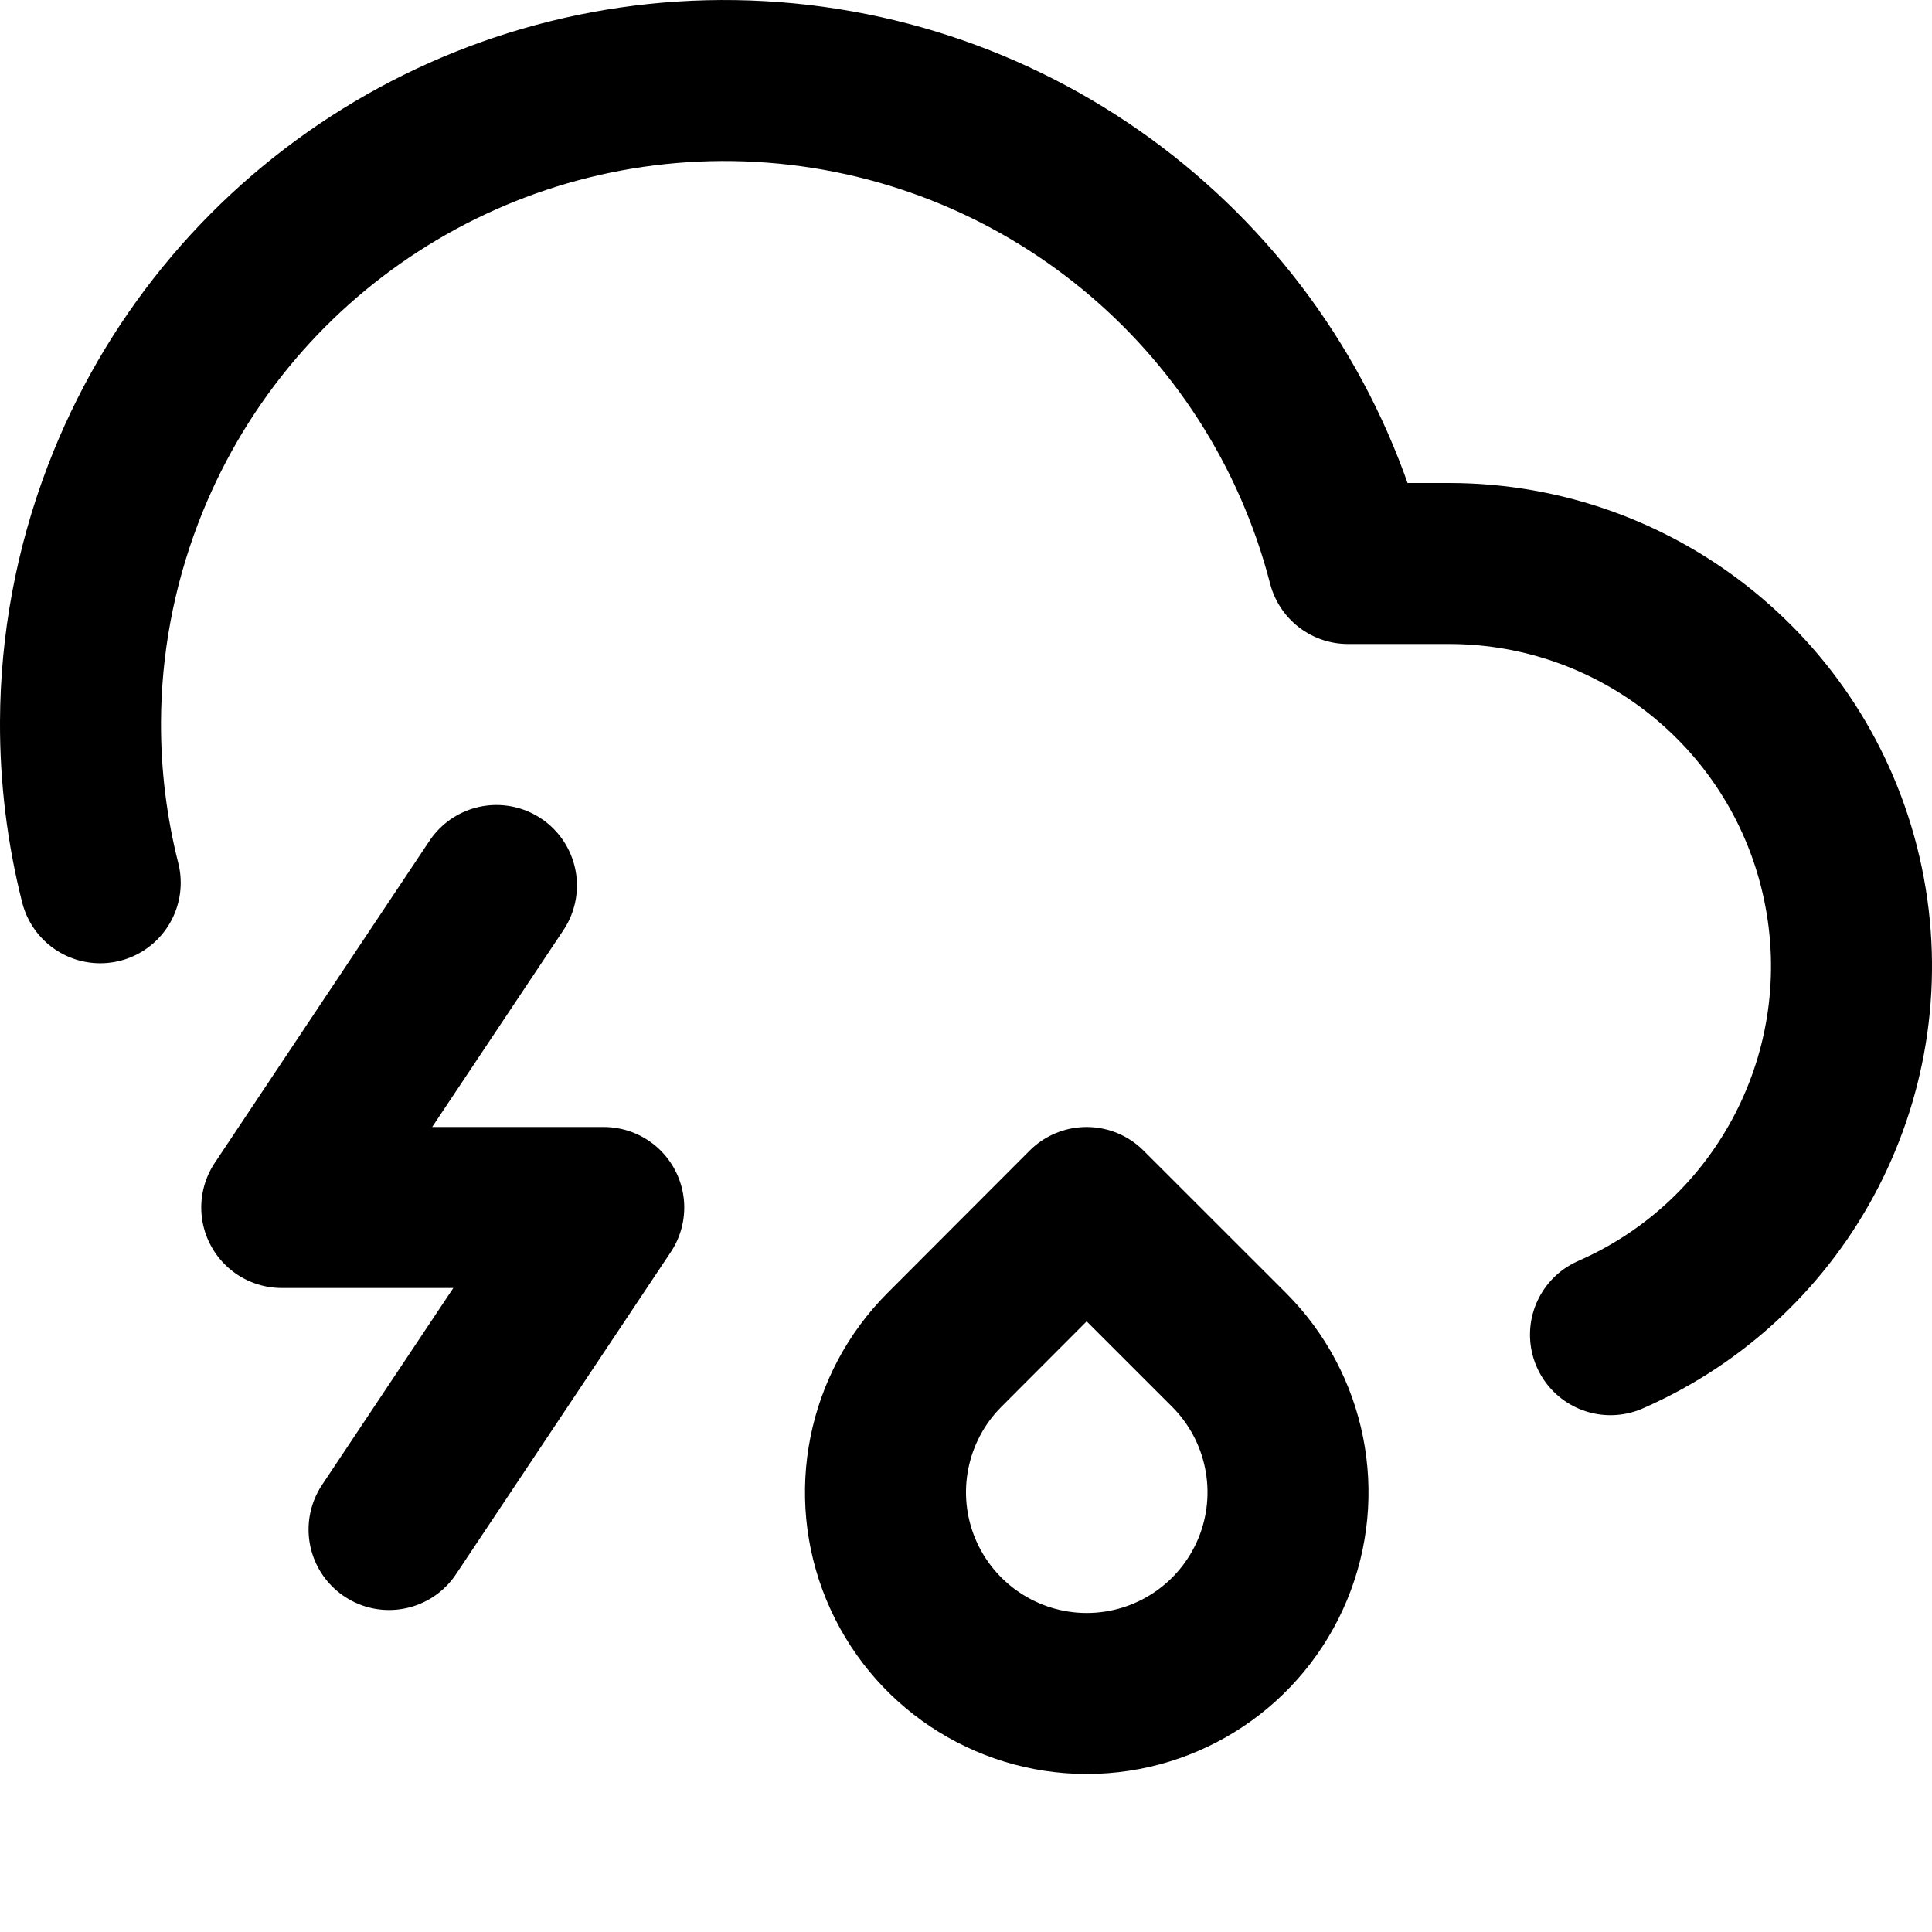
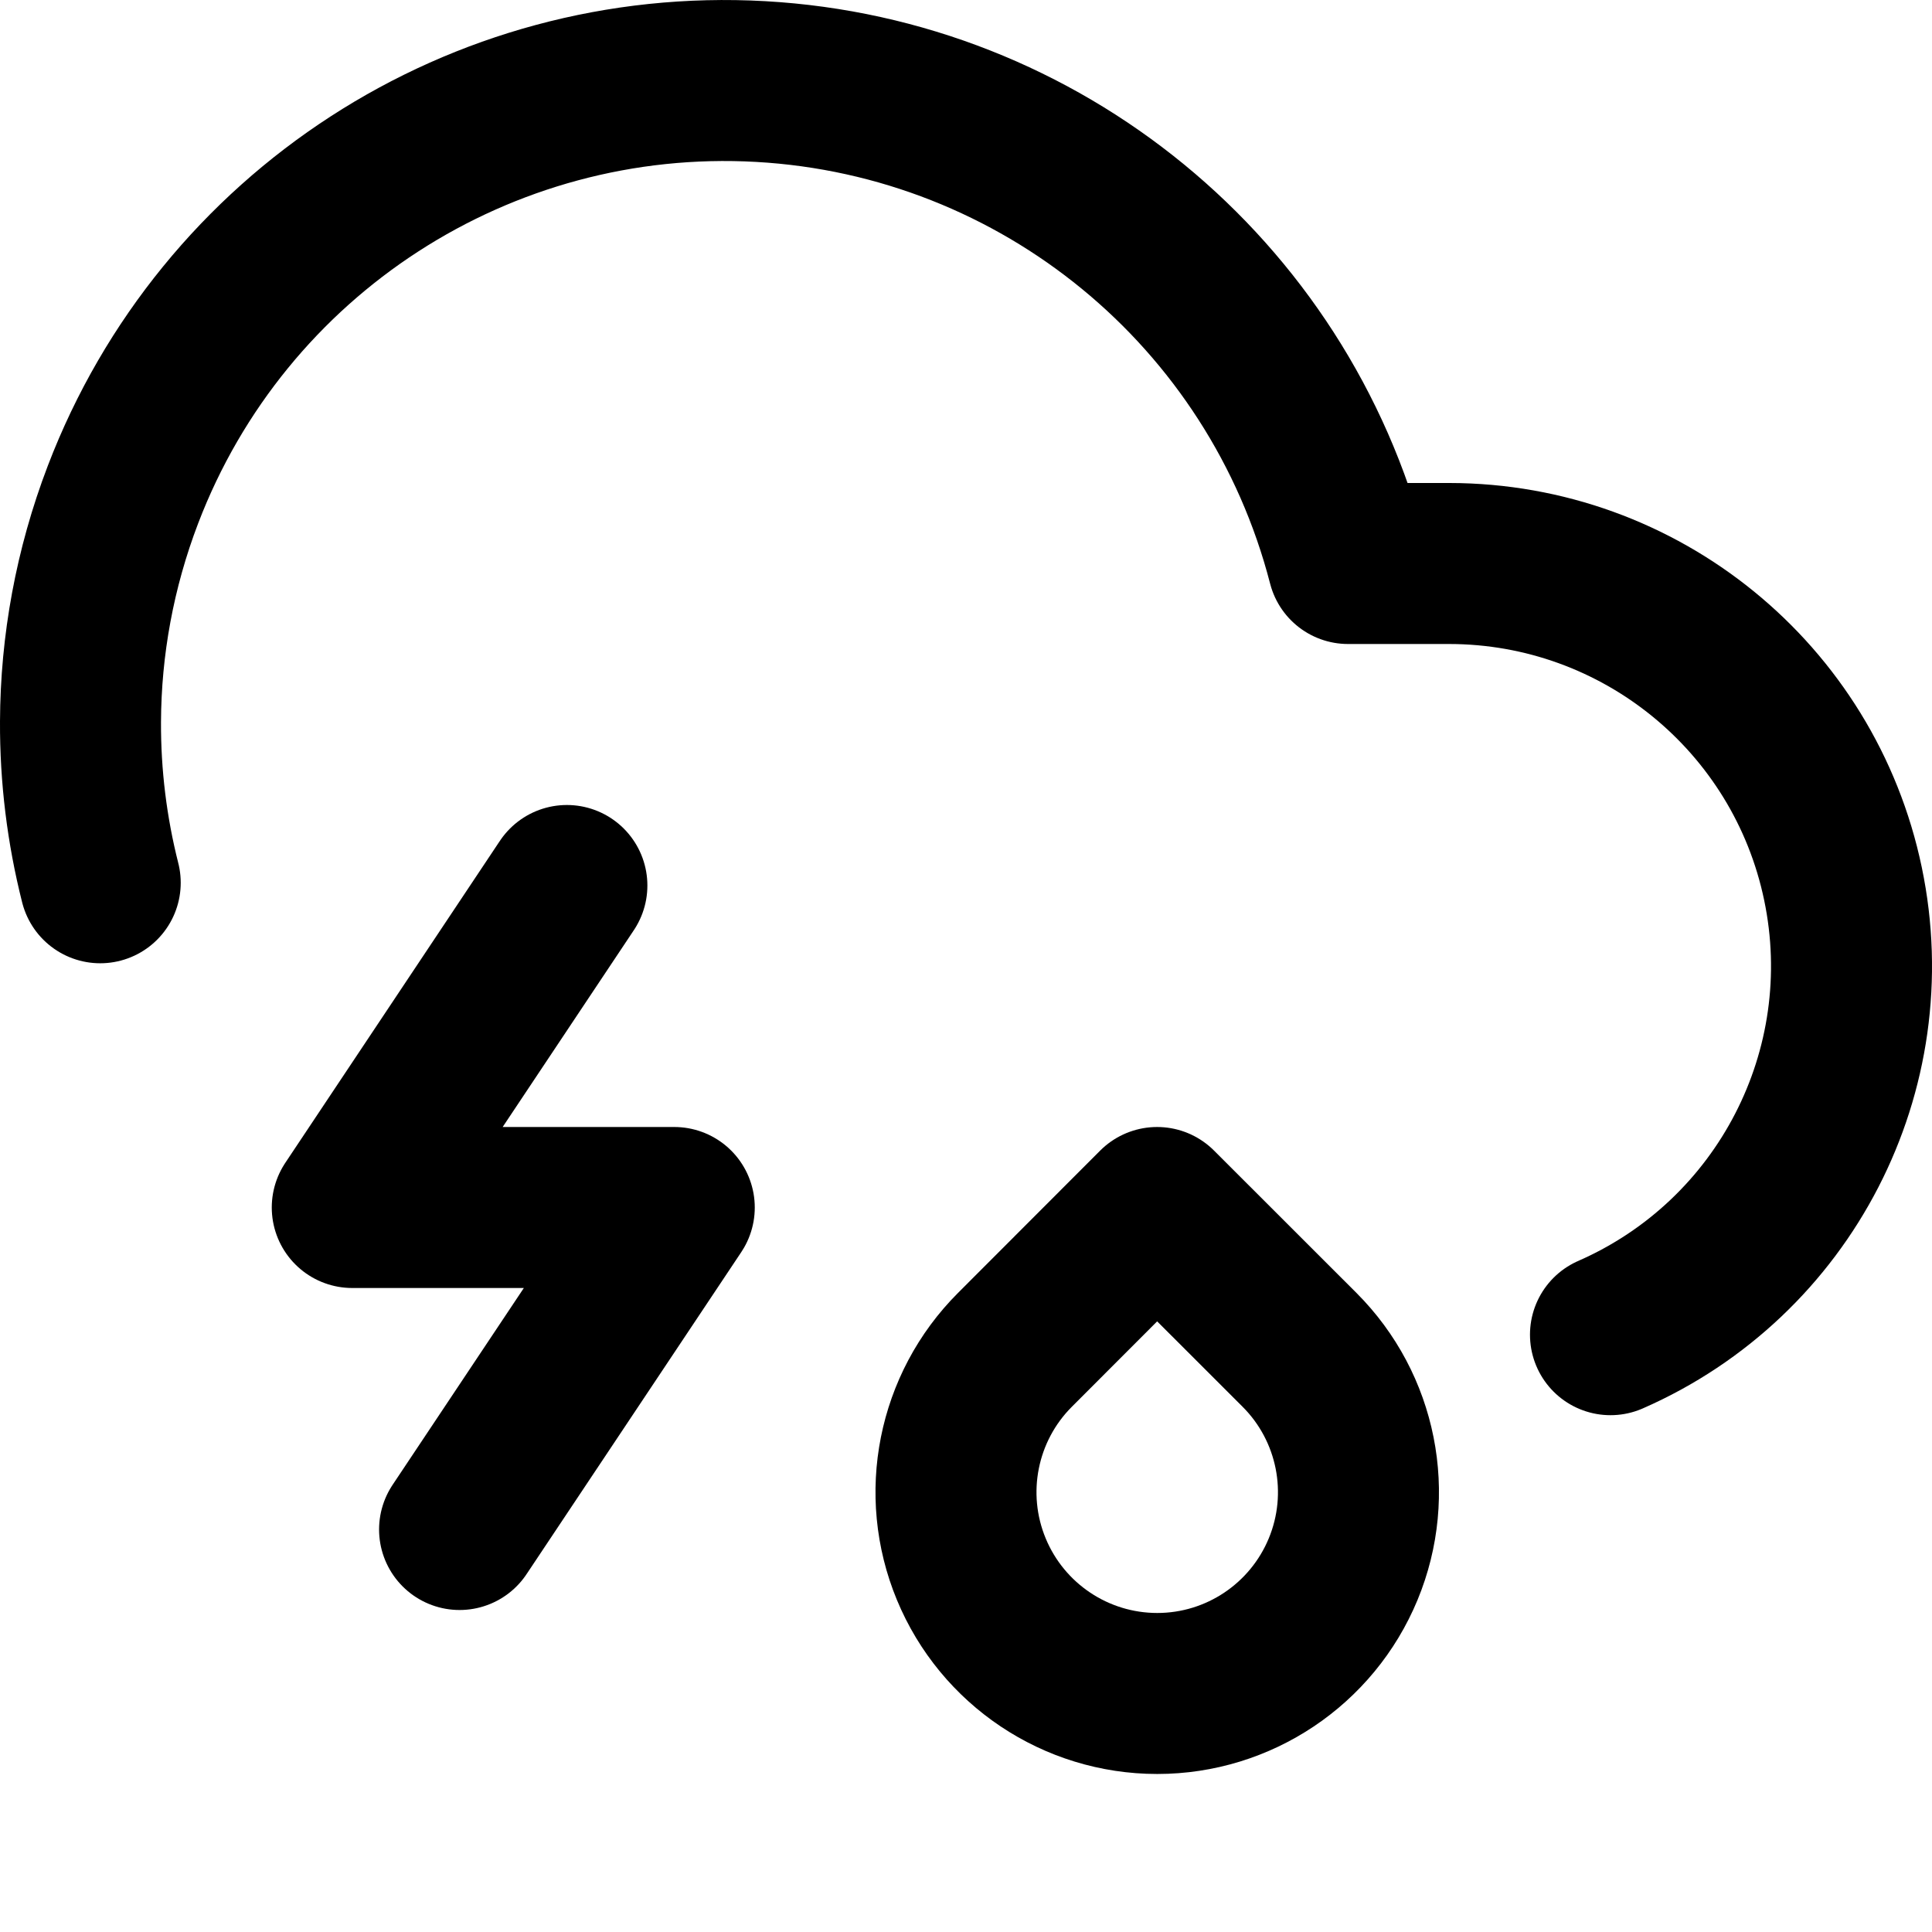
<svg xmlns="http://www.w3.org/2000/svg" style="isolation:isolate" viewBox="0 0 24 24" width="24" height="24">
  <defs>
-     <clipPath id="_clipPath_RThbtPOFJOnBPgZjt0u7wCPowJNtsEHR">
+     <clipPath id="_clipPath_25RDd1GssGjVWe4JyiwOtriXameN4X4t">
      <rect width="24" height="24" />
    </clipPath>
  </defs>
-   <g clip-path="url(#_clipPath_RThbtPOFJOnBPgZjt0u7wCPowJNtsEHR)">
+   <g clip-path="url(#_clipPath_25RDd1GssGjVWe4JyiwOtriXameN4X4t)">
    <path d=" M 20.006 16.58 C 22.173 15.631 23.378 13.294 22.894 10.978 C 22.411 8.663 20.371 7.003 18.006 7 L 16.746 7 C 15.875 3.629 12.925 1.209 9.45 1.013 C 5.974 0.817 2.771 2.891 1.528 6.143 C 1.176 7.064 1.004 8.019 1 8.964 C 0.997 9.642 1.08 10.314 1.245 10.966" fill="none" vector-effect="non-scaling-stroke" stroke-width="2" stroke="rgb(0,0,0)" stroke-linejoin="round" stroke-linecap="round" stroke-miterlimit="4" />
-     <path d=" M 6.167 11 L 3.5 15 L 7.5 15 L 4.833 19" fill="none" vector-effect="non-scaling-stroke" stroke-width="2" stroke="rgb(0,0,0)" stroke-linejoin="round" stroke-linecap="round" stroke-miterlimit="4" />
-     <path d=" M 13.498 15 L 15.267 16.768 C 15.982 17.483 16.197 18.559 15.81 19.493 C 15.423 20.427 14.511 21.037 13.5 21.037 C 12.489 21.037 11.577 20.427 11.19 19.493 C 10.803 18.559 11.018 17.483 11.733 16.768 L 13.498 15 Z " fill="none" vector-effect="non-scaling-stroke" stroke-width="2" stroke="rgb(0,0,0)" stroke-linejoin="round" stroke-linecap="round" stroke-miterlimit="4" />
+     <path d=" M 7.042 11 L 4.376 15 L 8.376 15 L 5.709 19" fill="none" vector-effect="non-scaling-stroke" stroke-width="2" stroke="rgb(0,0,0)" stroke-linejoin="round" stroke-linecap="round" stroke-miterlimit="4" />
+     <path d=" M 14.374 15 L 16.143 16.768 C 16.858 17.483 17.072 18.559 16.685 19.493 C 16.298 20.427 15.387 21.037 14.376 21.037 C 13.364 21.037 12.453 20.427 12.066 19.493 C 11.679 18.559 11.893 17.483 12.608 16.768 L 14.374 15 Z " fill="none" vector-effect="non-scaling-stroke" stroke-width="2" stroke="rgb(0,0,0)" stroke-linejoin="round" stroke-linecap="round" stroke-miterlimit="4" />
  </g>
</svg>
